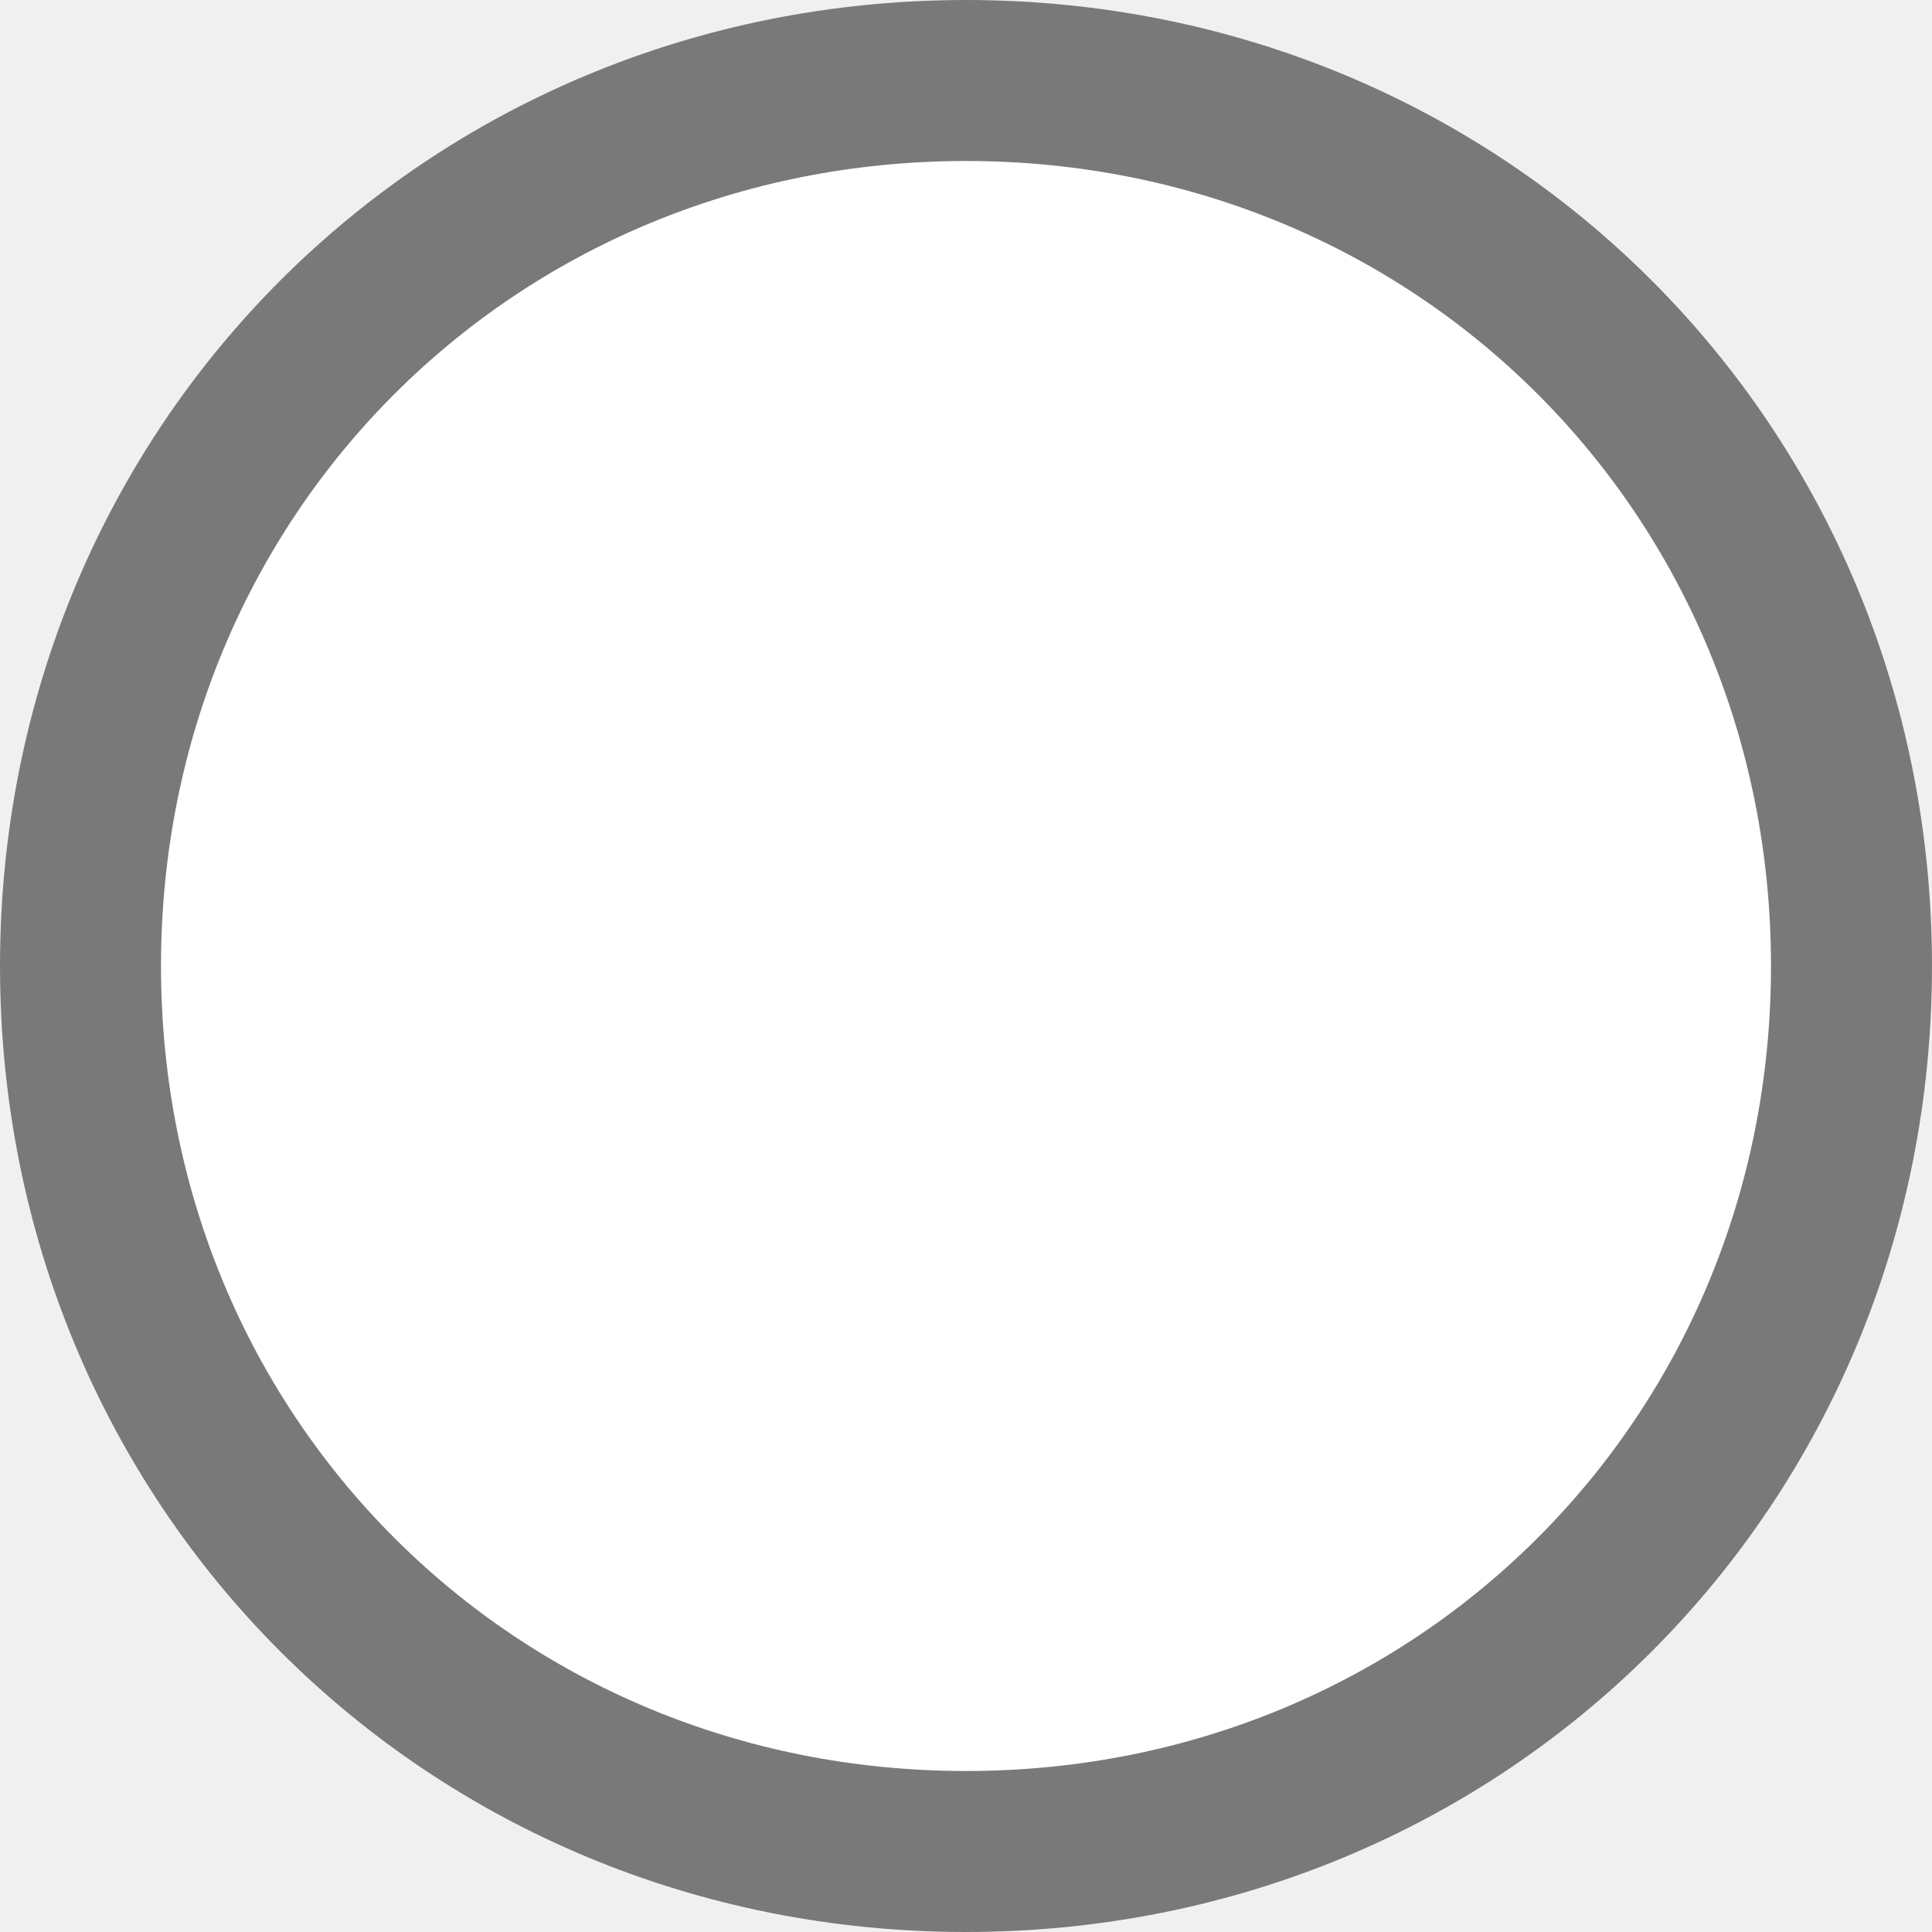
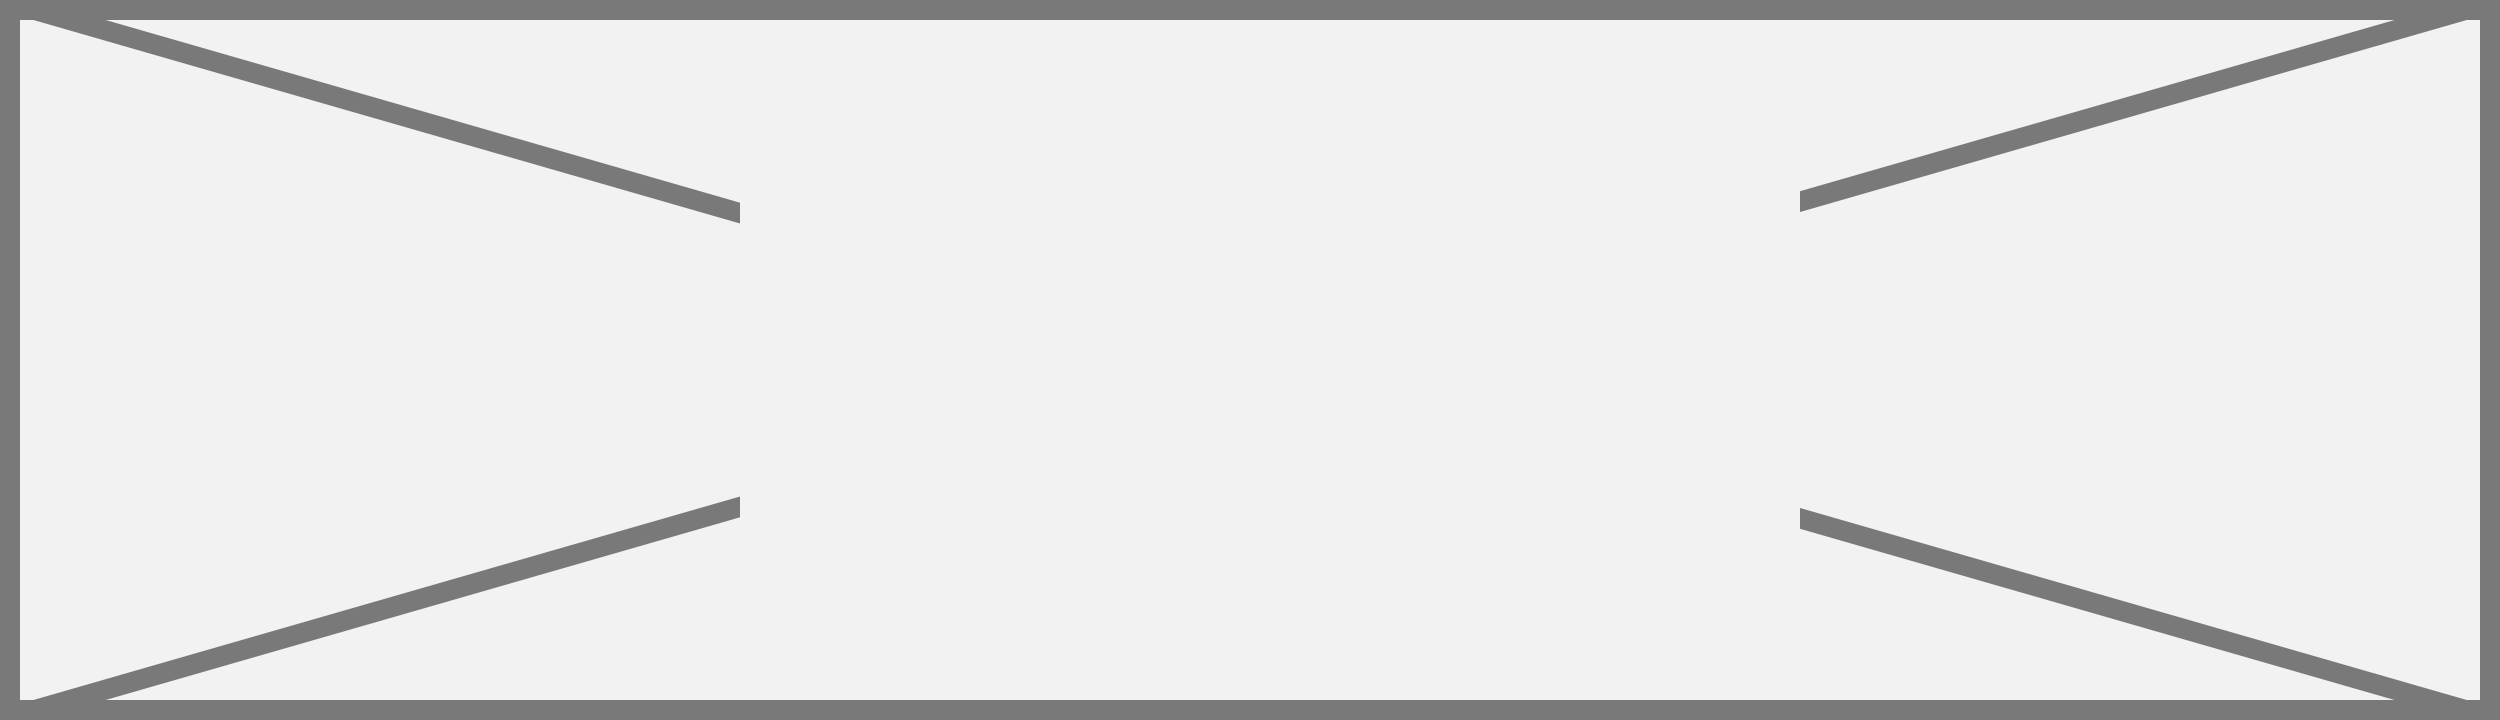
- <svg xmlns="http://www.w3.org/2000/svg" version="1.1" width="12px" height="12px" viewBox="2402 890  12 12">
-   <path d="M 2408 890  C 2411.36 890  2414 892.64  2414 896  C 2414 899.36  2411.36 902  2408 902  C 2404.64 902  2402 899.36  2402 896  C 2402 892.64  2404.64 890  2408 890  Z " fill-rule="nonzero" fill="#ffffff" stroke="none" />
-   <path d="M 2408 890.5  C 2411.08 890.5  2413.5 892.92  2413.5 896  C 2413.5 899.08  2411.08 901.5  2408 901.5  C 2404.92 901.5  2402.5 899.08  2402.5 896  C 2402.5 892.92  2404.92 890.5  2408 890.5  Z " stroke-width="1" stroke="#797979" fill="none" />
+ <svg xmlns="http://www.w3.org/2000/svg" version="1.1" width="125px" height="36px">
+   <defs>
+     <mask fill="white" id="clip516">
+       <path d="M 1487 242  L 1540 242  L 1540 264  L 1487 264  Z M 1450 234  L 1575 234  L 1575 270  L 1450 270  Z " fill-rule="evenodd" />
+     </mask>
+   </defs>
+   <g transform="matrix(1 0 0 1 -1450 -234 )">
+     <path d="M 1450.5 234.5  L 1574.5 234.5  L 1574.5 269.5  L 1450.5 269.5  L 1450.5 234.5  Z " fill-rule="nonzero" fill="#f2f2f2" stroke="none" />
+     <path d="M 1450.5 234.5  L 1574.5 234.5  L 1574.5 269.5  L 1450.5 269.5  L 1450.5 234.5  Z " stroke-width="1" stroke="#797979" fill="none" />
+     <path d="M 1451.668 234.48  L 1573.332 269.52  M 1573.332 234.48  L 1451.668 269.52  " stroke-width="1" stroke="#797979" fill="none" mask="url(#clip516)" />
+   </g>
</svg>
